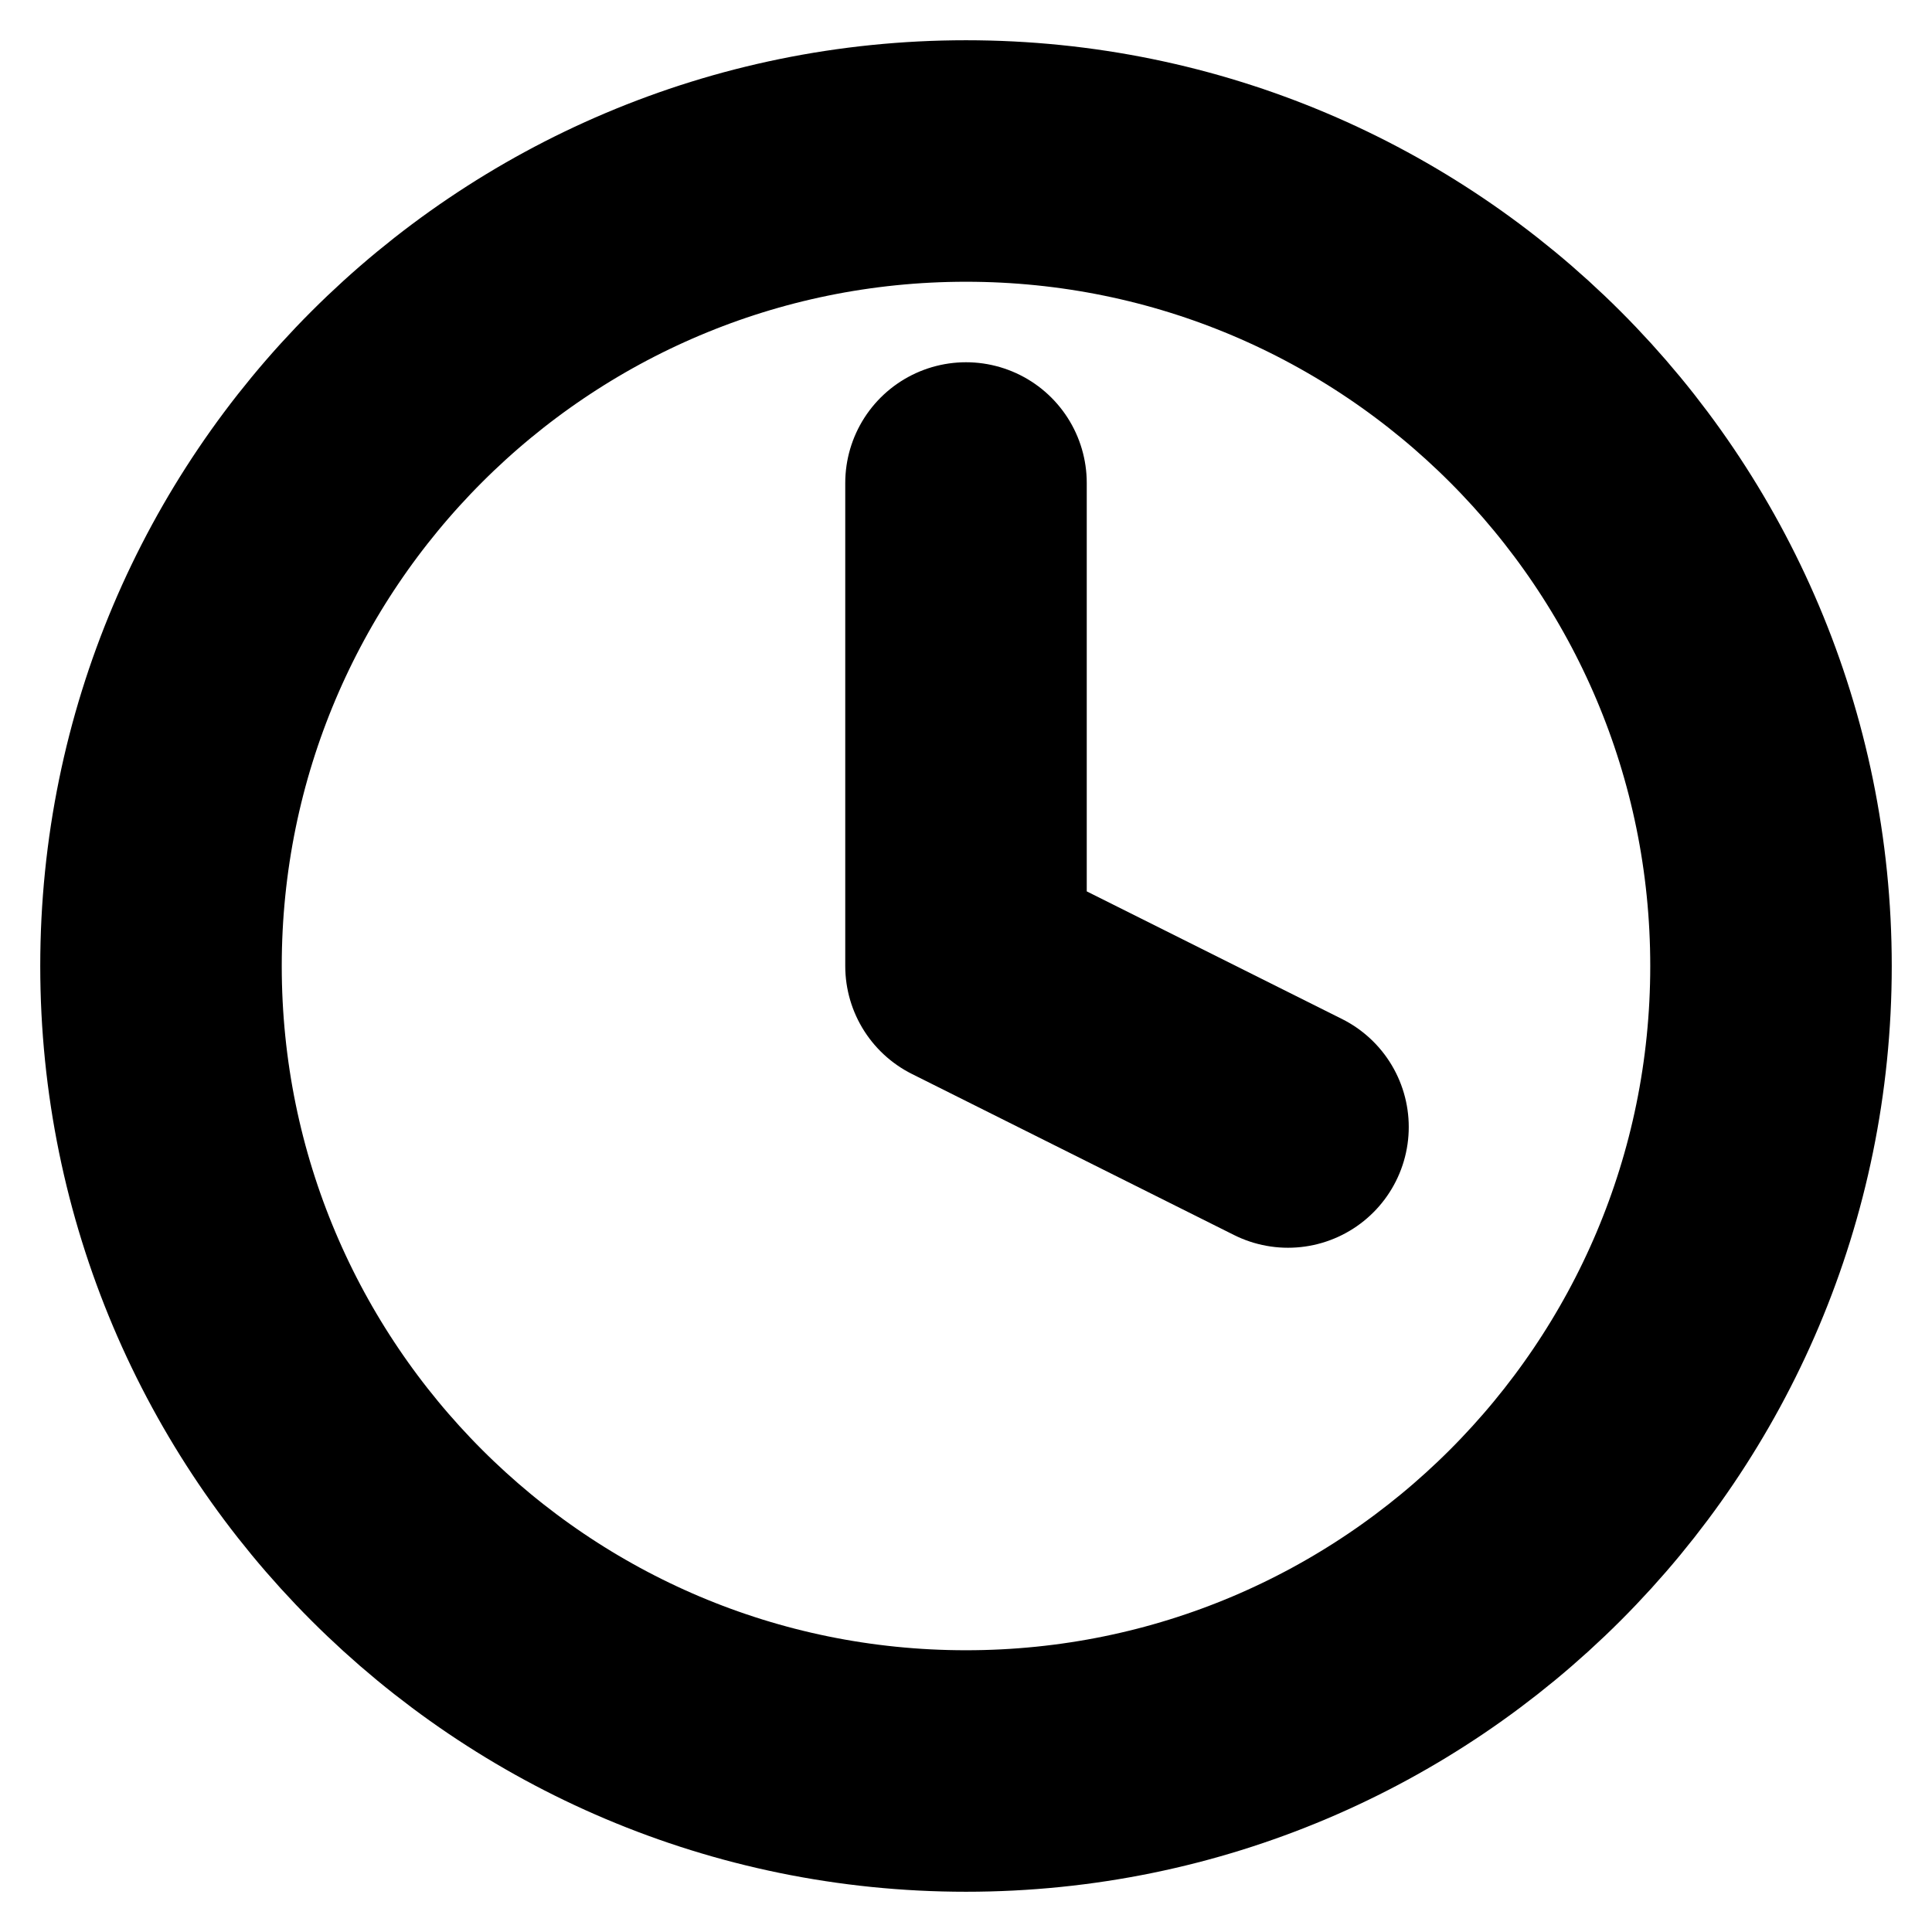
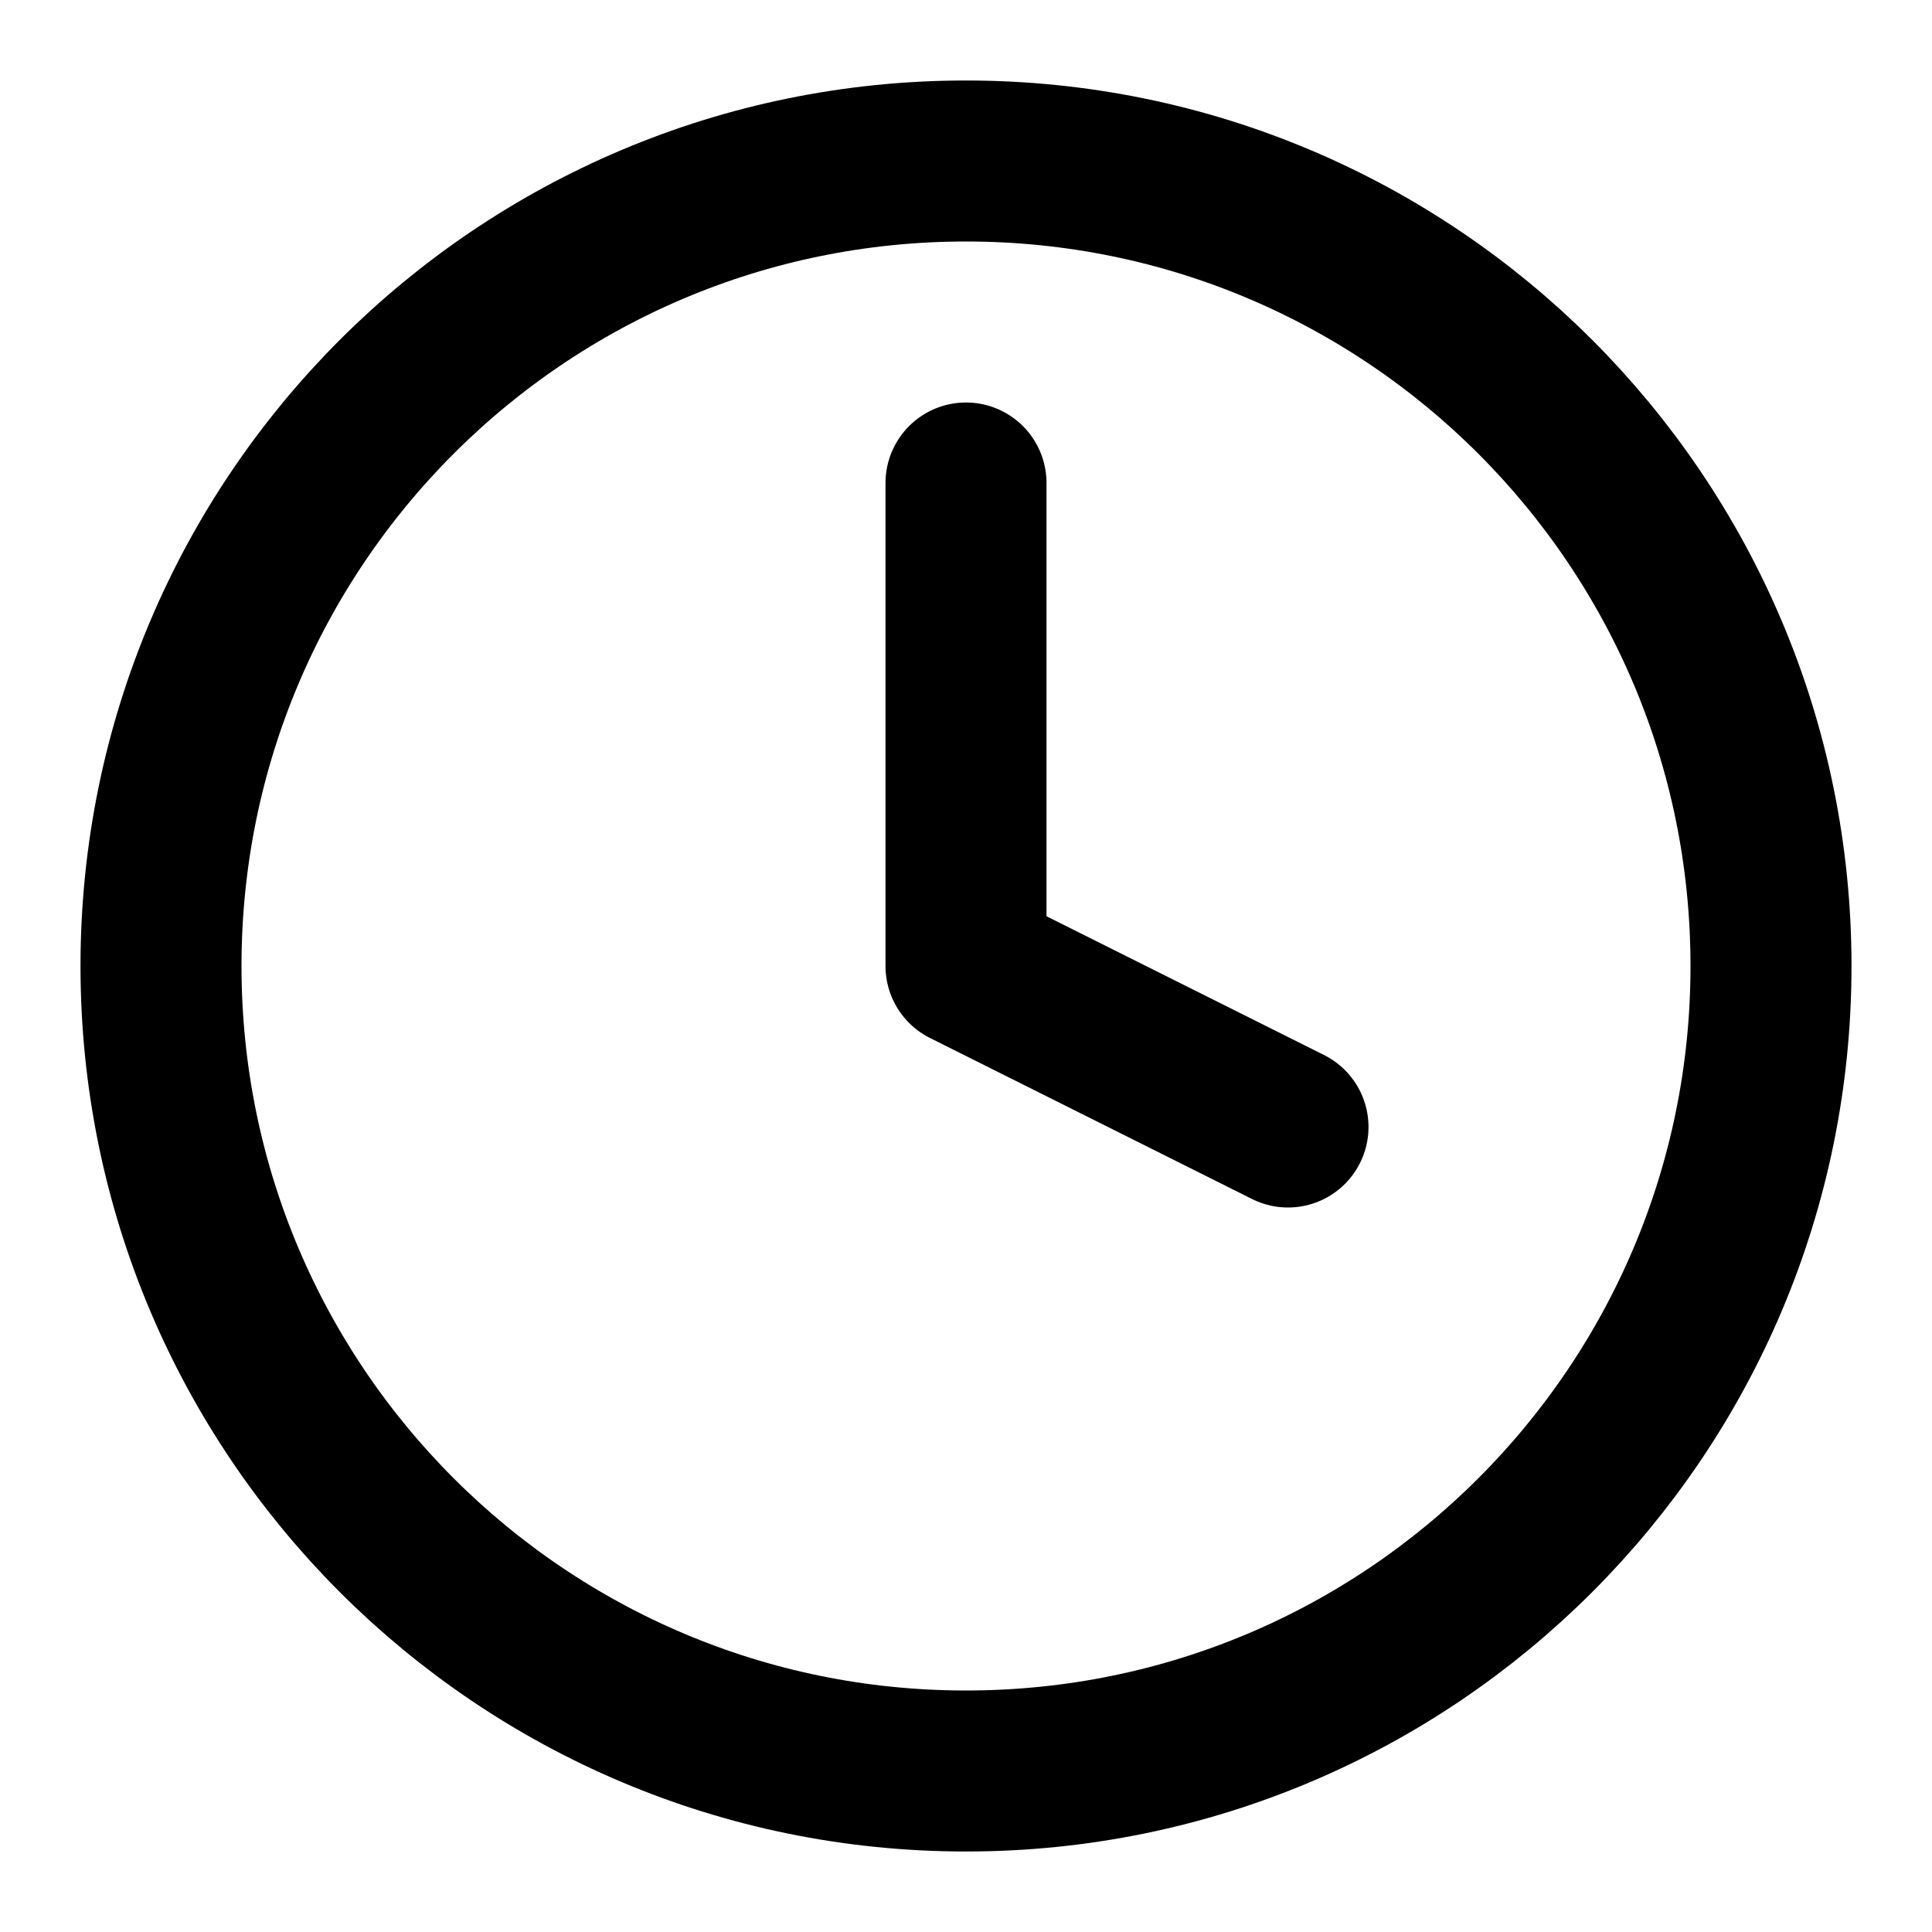
<svg xmlns="http://www.w3.org/2000/svg" width="24" height="24" viewBox="0 0 24 24" fill="none">
  <g clip-path="url(#clip0_5_177)">
-     <path d="M12 6V12L16 14M22 12C22 17.523 17.523 22 12 22C6.477 22 2 17.523 2 12C2 6.477 6.477 2 12 2C17.523 2 22 6.477 22 12Z" stroke="currentColor" stroke-width="3" stroke-linecap="round" stroke-linejoin="round" />
+     <path d="M12 6V12L16 14M22 12C22 17.523 17.523 22 12 22C6.477 22 2 17.523 2 12C2 6.477 6.477 2 12 2C17.523 2 22 6.477 22 12Z" stroke="currentColor" stroke-width="2" stroke-linecap="round" stroke-linejoin="round" />
  </g>
  <defs>
    <clipPath id="clip0_5_177">
      <rect width="24" height="24" fill="currentColor" />
    </clipPath>
  </defs>
</svg>
